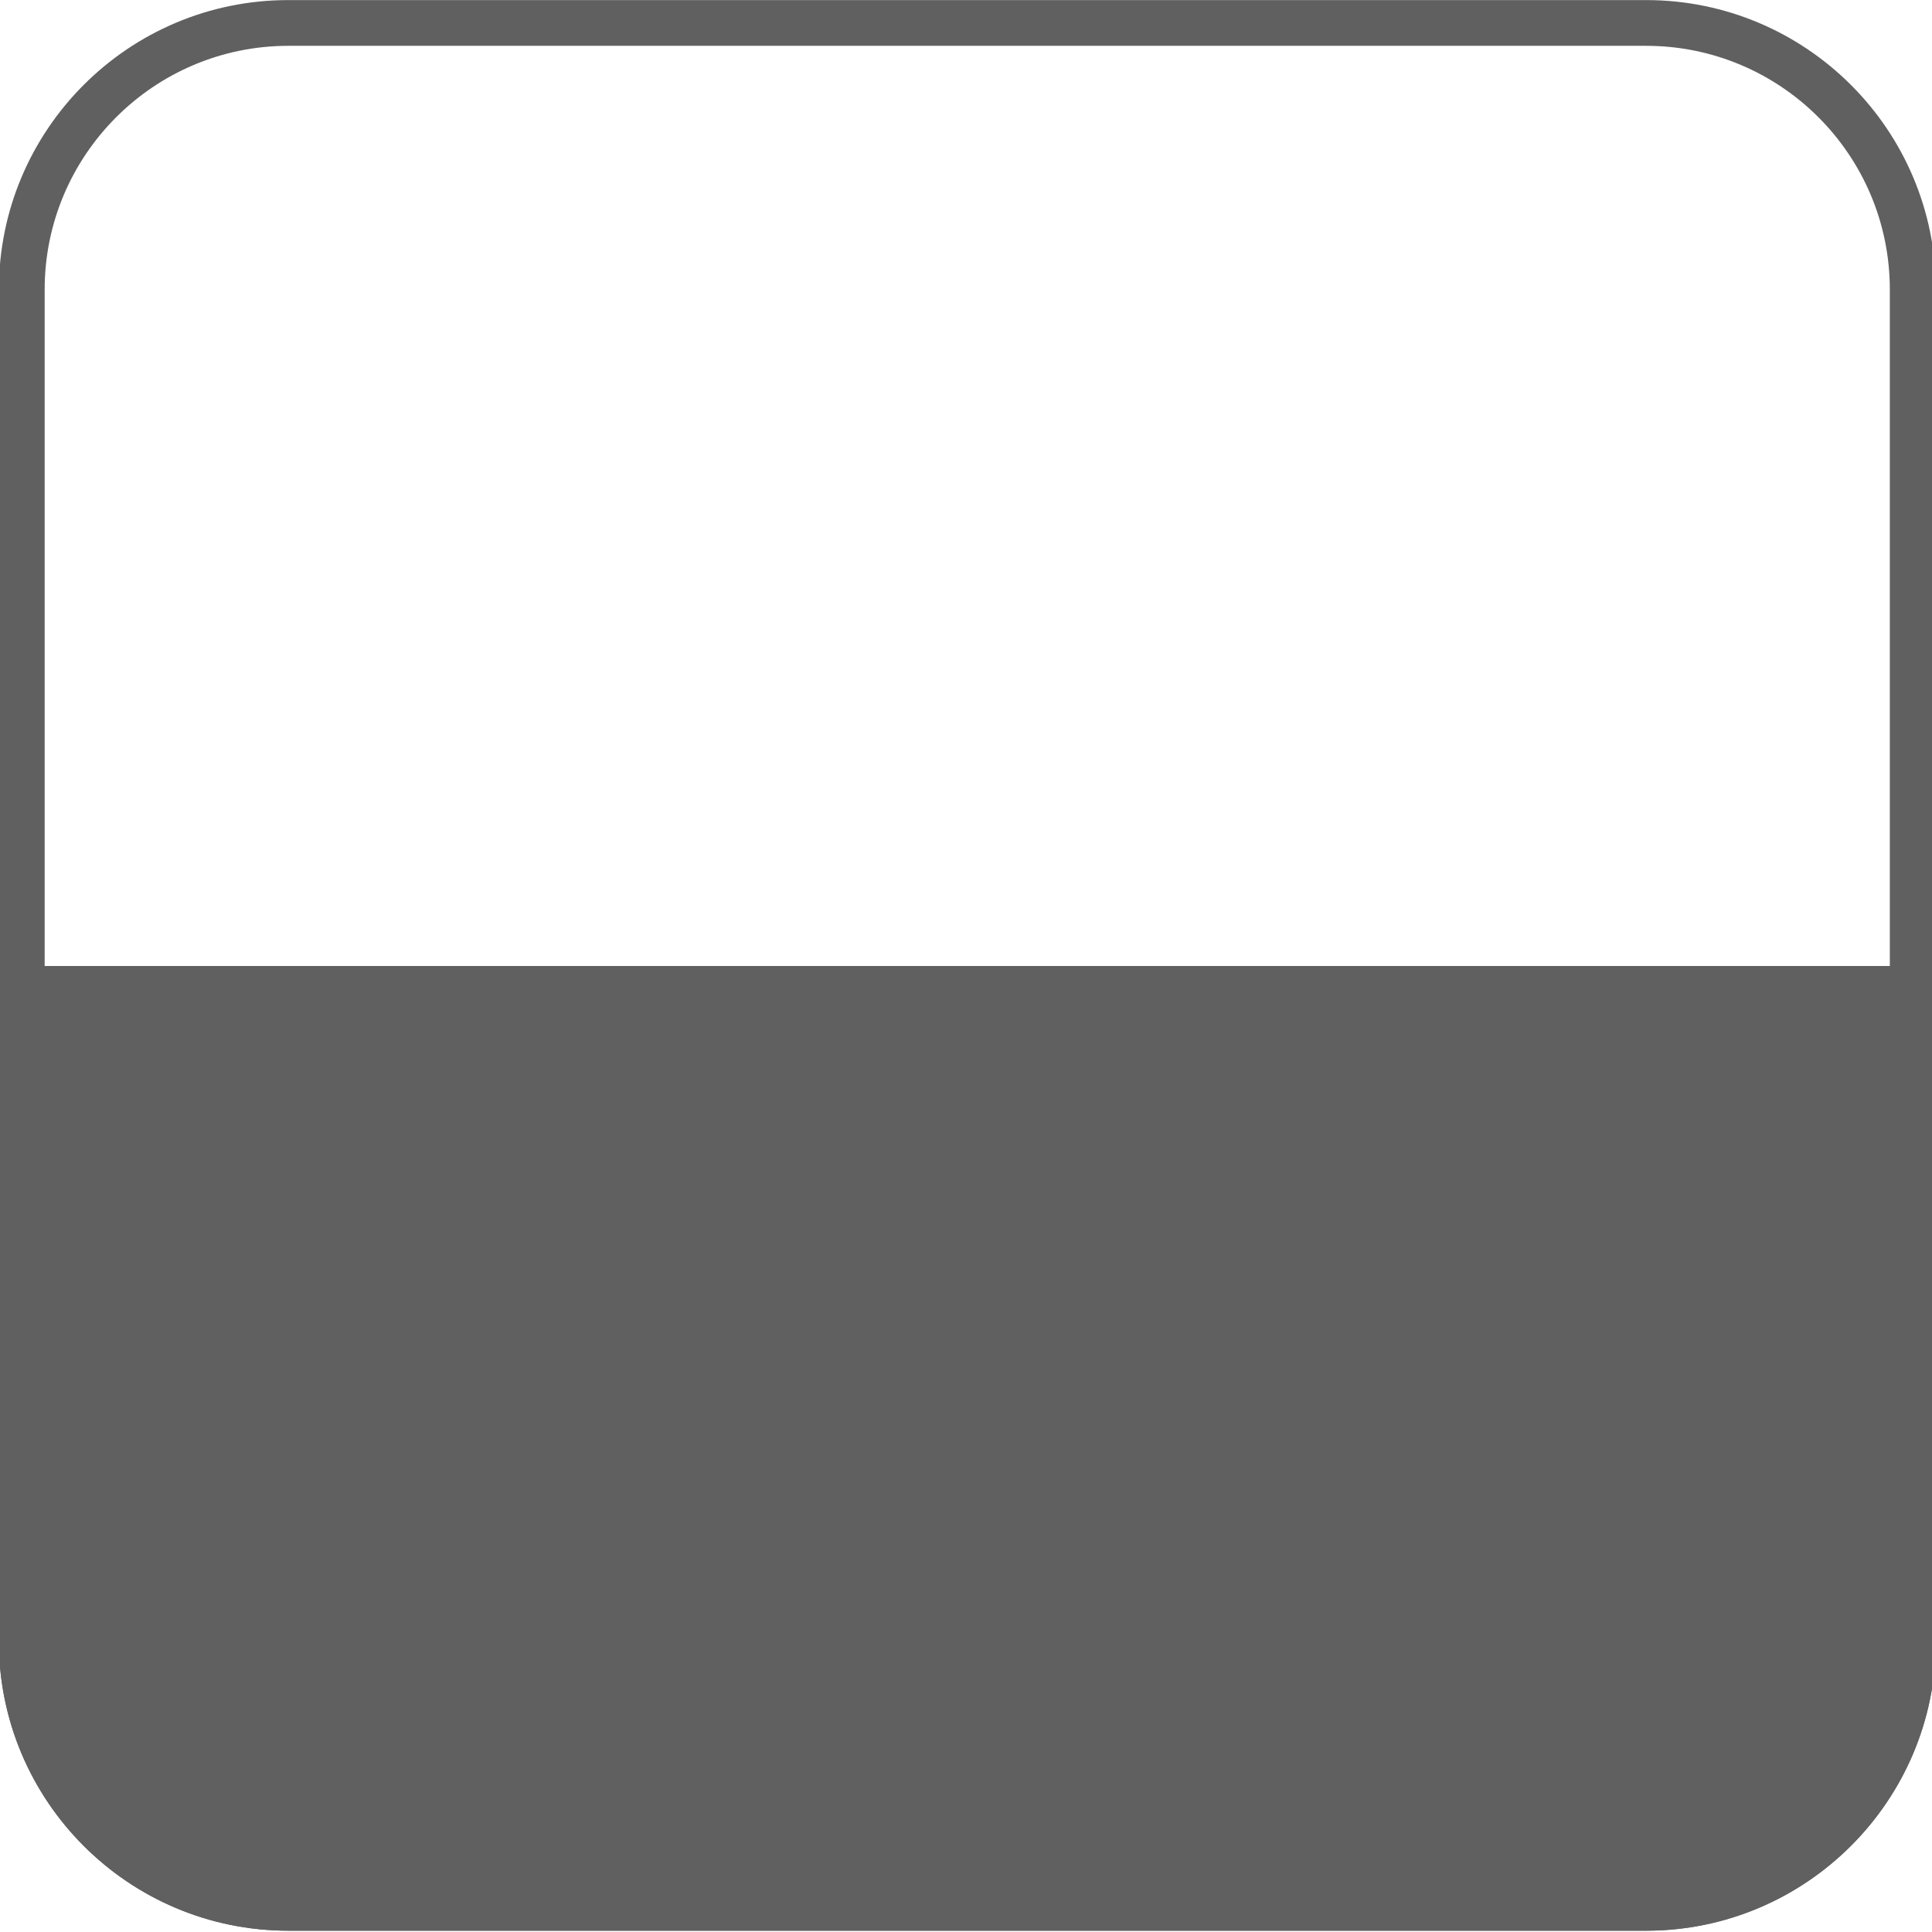
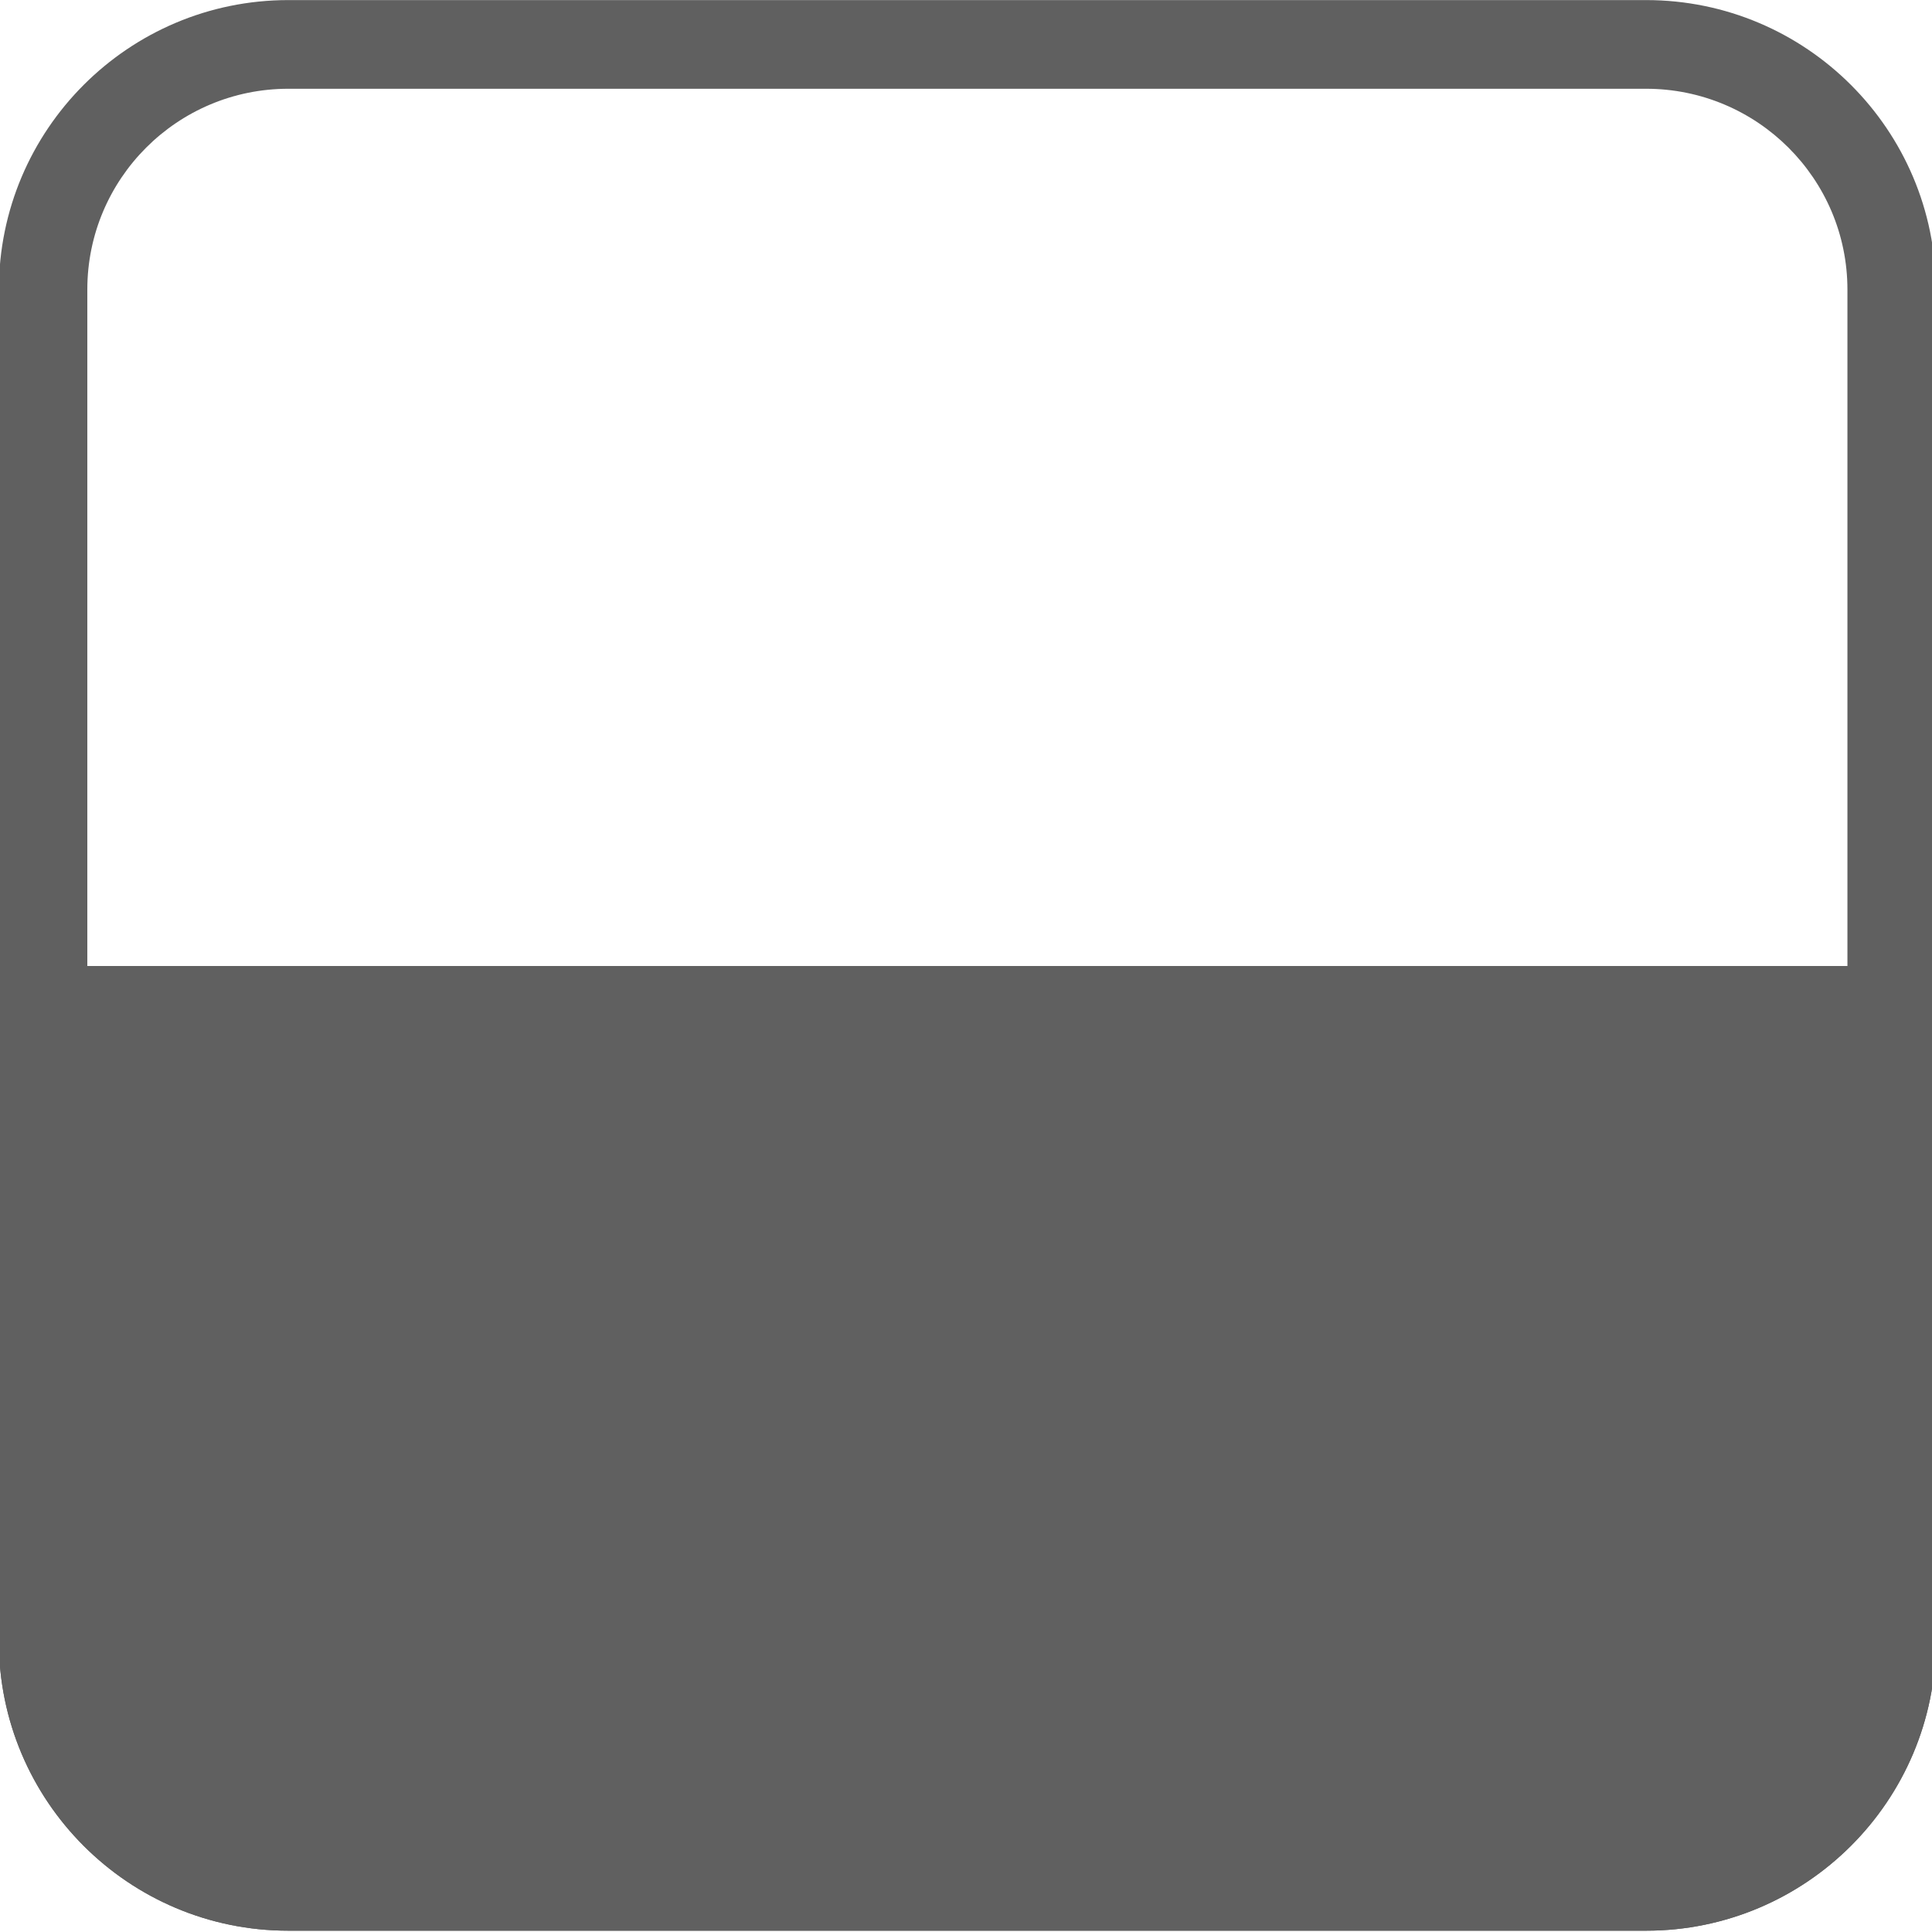
<svg xmlns="http://www.w3.org/2000/svg" width="100%" height="100%" viewBox="0 0 8 8" version="1.1" xml:space="preserve" style="fill-rule:evenodd;clip-rule:evenodd;stroke-linejoin:round;stroke-miterlimit:2;">
  <g transform="matrix(1.07703,0,0,1.05814,-0.0218661,-0.0218737)">
    <path d="M7.463,1.154C7.463,0.529 6.964,0.021 6.349,0.021L1.129,0.021C0.514,0.021 0.016,0.529 0.016,1.154L0.016,6.443C0.016,7.068 0.514,7.576 1.129,7.576L6.349,7.576C6.964,7.576 7.463,7.068 7.463,6.443L7.463,1.154Z" style="fill:none;" />
-     <clipPath id="_clip1">
-       <path d="M7.463,1.154C7.463,0.529 6.964,0.021 6.349,0.021L1.129,0.021C0.514,0.021 0.016,0.529 0.016,1.154L0.016,6.443C0.016,7.068 0.514,7.576 1.129,7.576L6.349,7.576C6.964,7.576 7.463,7.068 7.463,6.443L7.463,1.154Z" style="fill:rgb(96,96,96)" />
-     </clipPath>
-     <g clip-path="url(#_clip1)">
-       <g transform="matrix(0.928479,0,0,1.89011,0.0203022,3.80089)">
-         <rect x="0" y="0" width="8" height="2" style="fill:rgb(96,96,96)" />
+     <g>
+       <clipPath id="_clip1">
+         <path d="M7.463,1.154C7.463,0.529 6.964,0.021 6.349,0.021L1.129,0.021C0.514,0.021 0.016,0.529 0.016,1.154L0.016,6.443C0.016,7.068 0.514,7.576 1.129,7.576L6.349,7.576C6.964,7.576 7.463,7.068 7.463,6.443L7.463,1.154Z" />
+       </clipPath>
+       <g clip-path="url(#_clip1)">
+         <g transform="matrix(0.928479,0,0,1.89011,0.0203022,3.80089)">
+           <rect x="0" y="0" width="8" height="2" style="fill:rgb(96,96,96);" />
+         </g>
      </g>
    </g>
-     <path d="M7.463,1.154L7.463,6.443C7.463,7.068 6.964,7.576 6.349,7.576L1.129,7.576C0.514,7.576 0.016,7.068 0.016,6.443L0.016,1.154C0.016,0.529 0.514,0.021 1.129,0.021L6.349,0.021C6.964,0.021 7.463,0.529 7.463,1.154ZM7.286,1.154C7.286,0.627 6.866,0.2 6.349,0.2L1.129,0.2C0.612,0.2 0.192,0.628 0.192,1.154L0.192,6.443C0.192,6.969 0.612,7.397 1.129,7.397L6.349,7.397C6.866,7.397 7.286,6.969 7.286,6.443L7.286,1.154Z" style="fill:rgb(96,96,96)" />
+     <path d="M7.463,1.154L7.463,6.443C7.463,7.068 6.964,7.576 6.349,7.576L1.129,7.576C0.514,7.576 0.016,7.068 0.016,6.443L0.016,1.154C0.016,0.529 0.514,0.021 1.129,0.021L6.349,0.021C6.964,0.021 7.463,0.529 7.463,1.154ZM7.123,1.154C7.123,0.72 6.776,0.368 6.349,0.368L1.129,0.368C0.702,0.368 0.356,0.72 0.356,1.154L0.356,6.443C0.356,6.877 0.702,7.229 1.129,7.229L6.349,7.229C6.776,7.229 7.123,6.877 7.123,6.443L7.123,1.154Z" style="fill:rgb(96,96,96);" />
  </g>
</svg>
